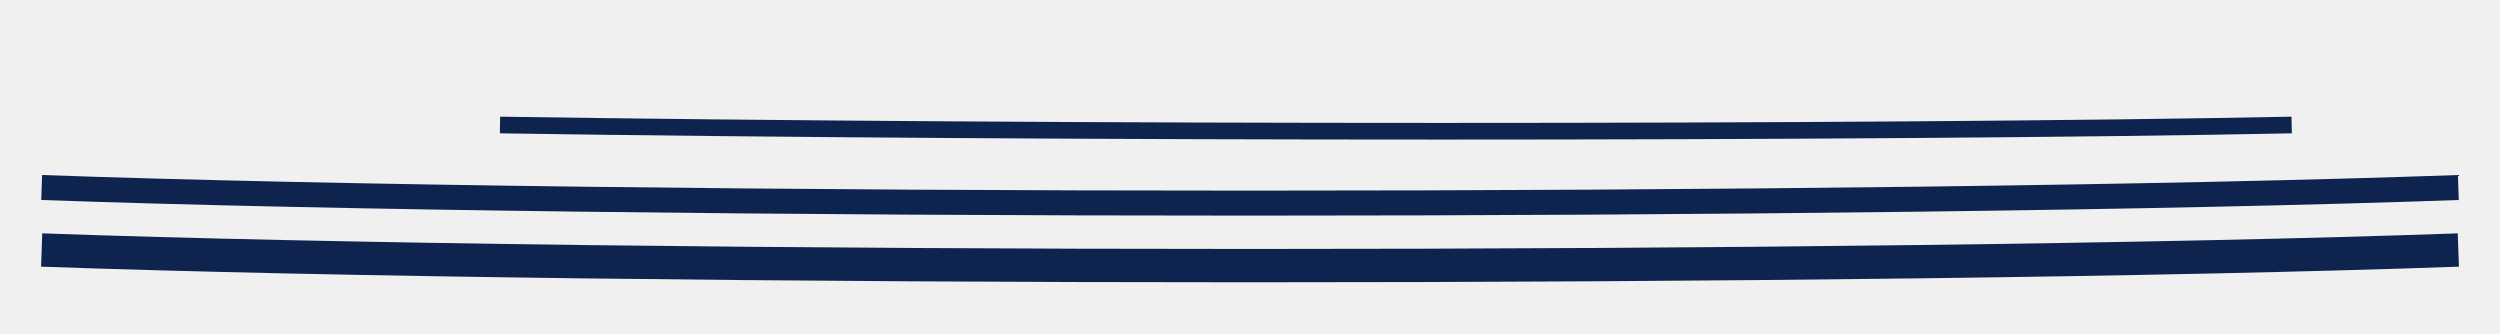
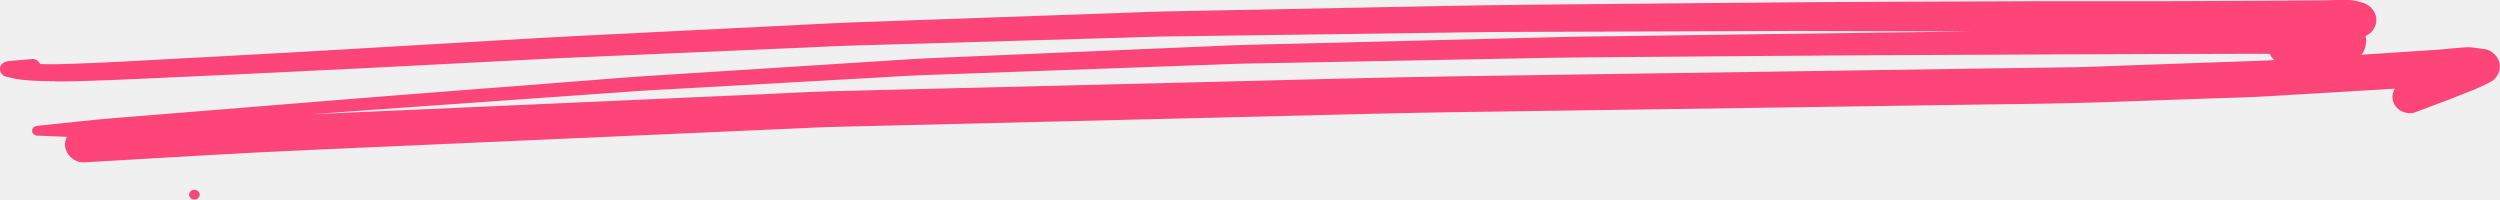
- <svg xmlns="http://www.w3.org/2000/svg" width="600" height="80">
-   <path d="M10 60 C 150 65, 450 65, 590 60" stroke="#0E244E" stroke-width="8" fill="transparent" />
-   <path d="M10 45 C 150 50, 450 50, 590 45" stroke="#0E244E" stroke-width="6" fill="transparent" />
-   <path d="M120 30 C 250 32, 450 32, 550 30" stroke="#0E244E" stroke-width="4" fill="transparent" />
+ <svg xmlns="http://www.w3.org/2000/svg" width="238" height="19" viewBox="0 0 238 19" fill="none">
+   <g clip-path="url(#clip0_903_1433)">
+     <path d="M5.165 7.752C7.055 7.769 8.935 7.67 10.825 7.613C11.588 7.588 12.36 7.556 13.123 7.514C16.503 7.359 19.883 7.203 23.263 7.047C27.299 6.858 31.344 6.661 35.381 6.456C41.156 6.161 46.922 5.857 52.689 5.562C54.011 5.496 55.333 5.447 56.654 5.39C60.017 5.242 63.379 5.094 66.741 4.955C70.103 4.807 73.466 4.66 76.828 4.52C78.141 4.463 79.463 4.389 80.775 4.348C86.143 4.192 91.51 4.036 96.868 3.88C100.168 3.782 103.468 3.692 106.768 3.593C108.064 3.552 109.35 3.503 110.645 3.478C115.835 3.413 121.016 3.331 126.206 3.265C131.324 3.191 136.443 3.125 141.562 3.052C142.91 3.035 144.268 3.043 145.616 3.035C148.96 3.027 152.296 3.011 155.641 3.002C160.839 2.986 166.029 2.97 171.228 2.945C172.922 2.945 174.625 2.953 176.329 2.961C179.886 2.97 183.443 2.986 187.001 2.994C187.294 2.994 187.586 2.994 187.879 2.994C179.868 3.093 171.866 3.191 163.855 3.306C160.511 3.355 157.166 3.396 153.822 3.445C152.376 3.462 150.939 3.47 149.493 3.503C144.658 3.618 139.814 3.749 134.979 3.864C129.39 4.003 123.793 4.143 118.204 4.282C117.263 4.307 116.323 4.356 115.383 4.397C112.402 4.528 109.43 4.651 106.449 4.774C100.408 5.029 94.366 5.291 88.325 5.546C87.429 5.587 86.542 5.644 85.646 5.701C82.701 5.89 79.746 6.079 76.792 6.268C71.505 6.604 66.227 6.94 60.939 7.277C59.484 7.367 58.029 7.506 56.575 7.613C53.194 7.875 49.806 8.138 46.426 8.4C42.123 8.737 37.821 9.057 33.527 9.41C27.539 9.894 21.559 10.378 15.571 10.862C14.134 10.976 12.697 11.091 11.269 11.206C8.696 11.411 6.132 11.715 3.559 11.977C3.284 12.002 3.054 12.166 3.054 12.445C3.054 12.724 3.284 12.896 3.559 12.913C4.5 12.954 5.44 12.986 6.372 13.027C6.256 13.257 6.185 13.503 6.185 13.749C6.185 14.635 7.019 15.513 8.022 15.456C15.358 15.029 22.695 14.57 30.04 14.25C36.419 13.971 42.788 13.692 49.167 13.405C56.22 13.093 63.264 12.781 70.316 12.47C72.534 12.371 74.752 12.273 76.97 12.174C77.608 12.15 78.247 12.109 78.895 12.092C90.25 11.813 101.605 11.543 112.961 11.264C119.029 11.116 125.097 10.968 131.165 10.821C133.356 10.771 135.547 10.722 137.738 10.689C149.351 10.525 160.963 10.353 172.585 10.189C177.562 10.115 182.538 10.041 187.515 9.967C191.765 9.902 196.014 9.877 200.263 9.73C203.768 9.606 207.281 9.483 210.794 9.36C212.541 9.303 214.298 9.262 216.045 9.155C220.029 8.926 224.012 8.688 227.995 8.442C227.995 8.442 227.995 8.45 227.986 8.458C227.764 8.811 227.702 9.245 227.818 9.639C227.933 10.025 228.208 10.353 228.581 10.558C228.927 10.747 229.468 10.853 229.858 10.714C230.728 10.394 231.588 10.066 232.449 9.738C232.431 9.738 232.413 9.754 232.395 9.762L232.59 9.688C232.661 9.664 232.741 9.631 232.812 9.606C232.786 9.615 232.759 9.631 232.732 9.639C233.194 9.459 233.655 9.278 234.108 9.098C234.587 8.909 235.066 8.729 235.545 8.532C236.068 8.318 236.565 8.064 237.071 7.818C237.638 7.539 237.984 6.924 237.984 6.341C237.984 6.03 237.896 5.742 237.736 5.48C237.514 5.127 237.079 4.766 236.636 4.692C236.192 4.619 235.749 4.569 235.296 4.512C235.199 4.504 235.101 4.495 234.995 4.495C234.693 4.495 234.374 4.537 234.09 4.553C233.416 4.594 232.741 4.692 232.067 4.733C231.517 4.774 230.967 4.807 230.408 4.84C228.918 4.938 227.436 5.037 225.955 5.135C225.573 5.16 225.183 5.185 224.801 5.209C224.943 5.062 225.041 4.897 225.103 4.701C225.174 4.553 225.21 4.389 225.218 4.225C225.236 4.11 225.254 3.995 225.272 3.872C225.272 3.716 225.245 3.577 225.192 3.437C225.227 3.421 225.272 3.404 225.307 3.388C225.582 3.232 225.813 3.027 225.973 2.773C226.141 2.502 226.23 2.215 226.23 1.903C226.23 1.591 226.141 1.304 225.973 1.033C225.875 0.919 225.777 0.804 225.68 0.681C225.449 0.467 225.174 0.32 224.855 0.238C224.278 0.033 223.684 -0.017 223.072 -0.017C222.575 -0.017 222.078 0.016 221.581 0.024C220.871 0.024 220.153 0.041 219.443 0.041C218.432 0.049 217.421 0.065 216.409 0.065C213.739 0.082 211.069 0.09 208.398 0.106C205.888 0.123 203.377 0.115 200.867 0.115C198.587 0.115 196.298 0.115 194.018 0.115C184.916 0.156 175.823 0.164 166.721 0.254C159.899 0.32 153.077 0.385 146.255 0.443C143.203 0.476 140.16 0.517 137.108 0.574C130.269 0.705 123.438 0.845 116.598 0.976C114.646 1.017 112.695 1.05 110.752 1.091C109.625 1.116 108.49 1.165 107.363 1.206C100.603 1.444 93.852 1.682 87.092 1.919C85.034 1.993 82.967 2.067 80.909 2.141C79.755 2.182 78.593 2.256 77.44 2.305C70.733 2.641 64.017 2.97 57.311 3.306C53.842 3.478 50.382 3.667 46.922 3.872C40.996 4.217 35.062 4.569 29.136 4.914C23.999 5.209 18.863 5.472 13.726 5.751C12.91 5.792 12.094 5.841 11.286 5.882C9.973 5.956 8.652 6.005 7.339 6.054C6.168 6.103 4.997 6.136 3.826 6.103C3.71 5.824 3.409 5.595 3.072 5.619C2.317 5.677 1.563 5.751 0.809 5.824C0.446 5.857 0.126 6.03 0.02 6.374C-0.096 6.76 0.162 7.211 0.588 7.301C0.916 7.375 1.244 7.449 1.572 7.523C1.892 7.588 2.238 7.613 2.557 7.638C3.417 7.711 4.287 7.728 5.156 7.728L5.165 7.752ZM212.763 5.119C213.863 5.119 214.972 5.119 216.072 5.119C216.17 5.349 216.32 5.554 216.516 5.718C216.09 5.742 215.664 5.767 215.238 5.783C214.431 5.808 213.632 5.841 212.825 5.866C209.312 5.989 205.808 6.112 202.295 6.235C200.689 6.292 199.084 6.374 197.478 6.399C194.967 6.432 192.457 6.473 189.946 6.505C184.206 6.587 178.475 6.67 172.736 6.76C161.602 6.924 150.46 7.088 139.326 7.252C131.351 7.367 123.376 7.597 115.409 7.793C103.397 8.089 91.386 8.384 79.374 8.679C76.97 8.737 74.557 8.885 72.153 8.991C65.331 9.295 58.517 9.598 51.695 9.902C44.997 10.197 38.308 10.492 31.611 10.788C30.99 10.812 30.369 10.845 29.748 10.87C31.549 10.739 33.358 10.599 35.159 10.476C41.458 10.033 47.756 9.582 54.064 9.139C56.264 8.983 58.464 8.827 60.664 8.671C61.8 8.589 62.935 8.54 64.071 8.474C70.627 8.105 77.174 7.744 83.73 7.375C85.007 7.301 86.293 7.211 87.571 7.162C89.416 7.096 91.261 7.03 93.107 6.965C99.858 6.719 106.618 6.481 113.369 6.235C114.859 6.185 116.341 6.128 117.831 6.071C118.221 6.054 118.612 6.054 119.002 6.046C120.049 6.03 121.087 6.005 122.134 5.989C128.902 5.857 135.671 5.734 142.44 5.603C145.563 5.546 148.677 5.472 151.799 5.455C161.868 5.381 171.928 5.283 181.997 5.242C192.253 5.201 202.508 5.135 212.763 5.127V5.119Z" fill="#FE457A" />
+     <path d="M18.506 19C18.785 19 19.011 18.791 19.011 18.533C19.011 18.274 18.785 18.065 18.506 18.065C18.226 18.065 18 18.274 18 18.533C18 18.791 18.226 19 18.506 19Z" fill="#FE457A" />
+   </g>
+   <defs>
+     <clipPath id="clip0_903_1433">
+       <rect width="238" height="19" fill="white" />
+     </clipPath>
+   </defs>
</svg>
